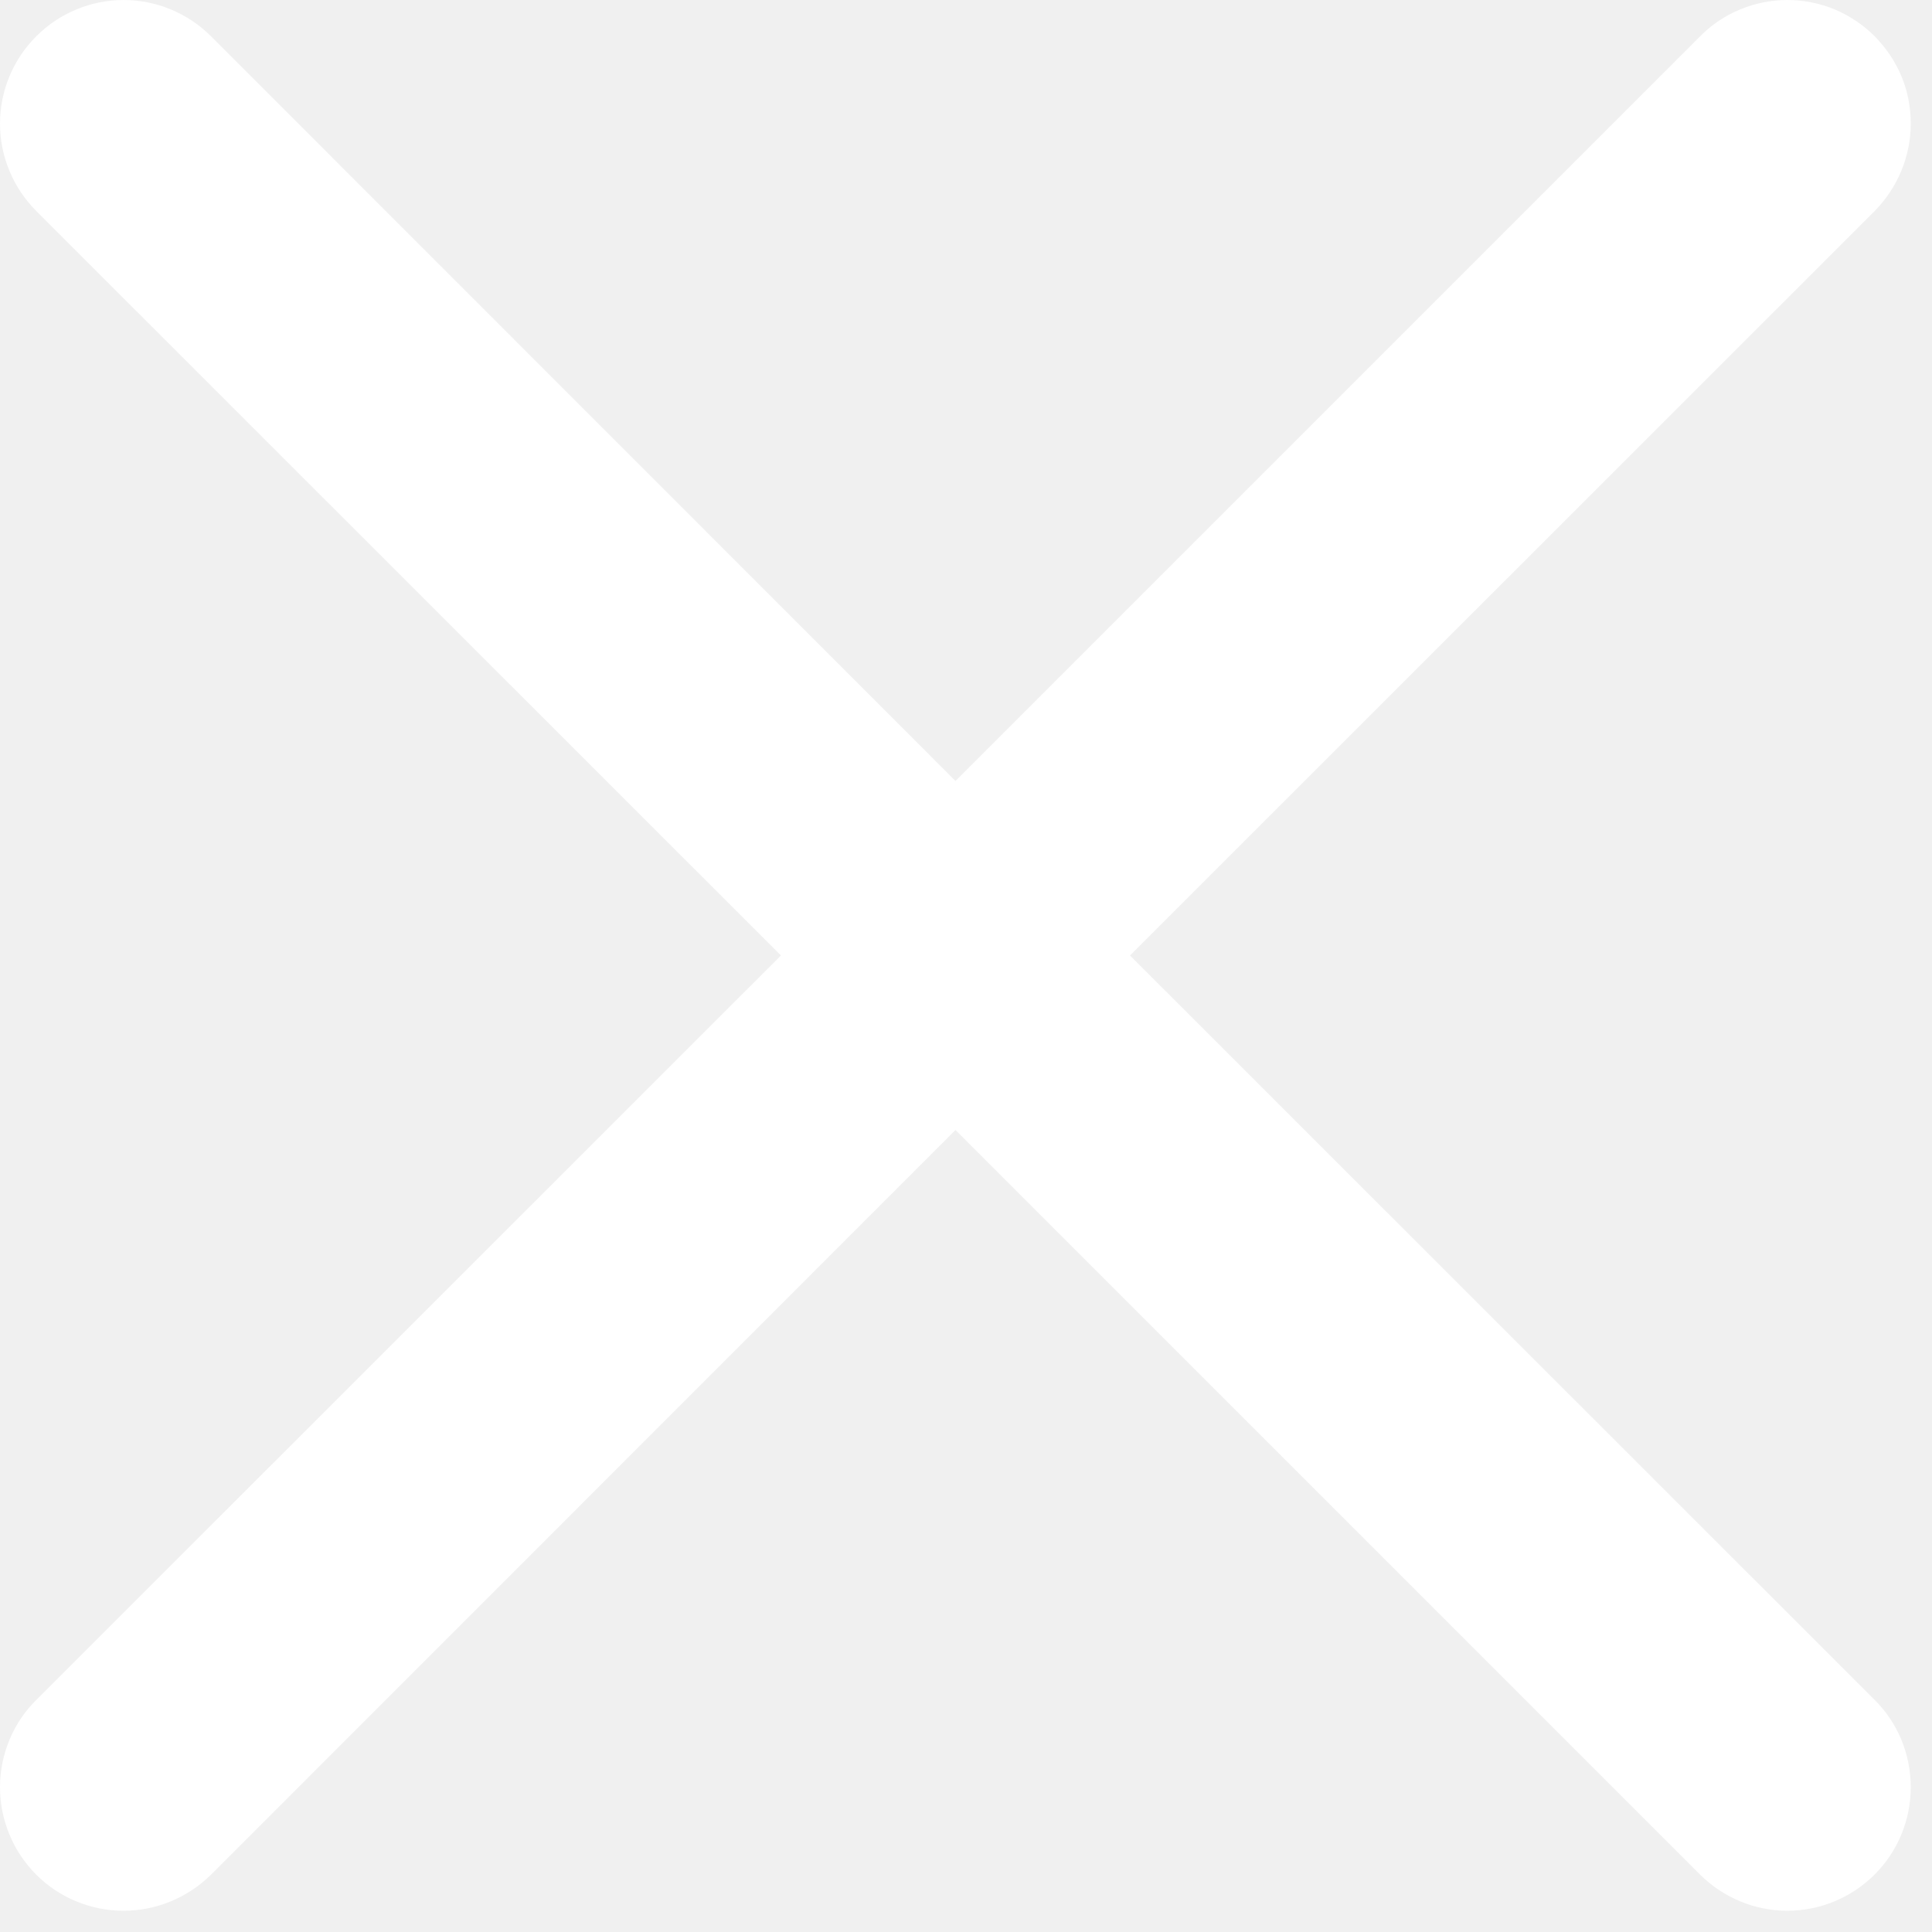
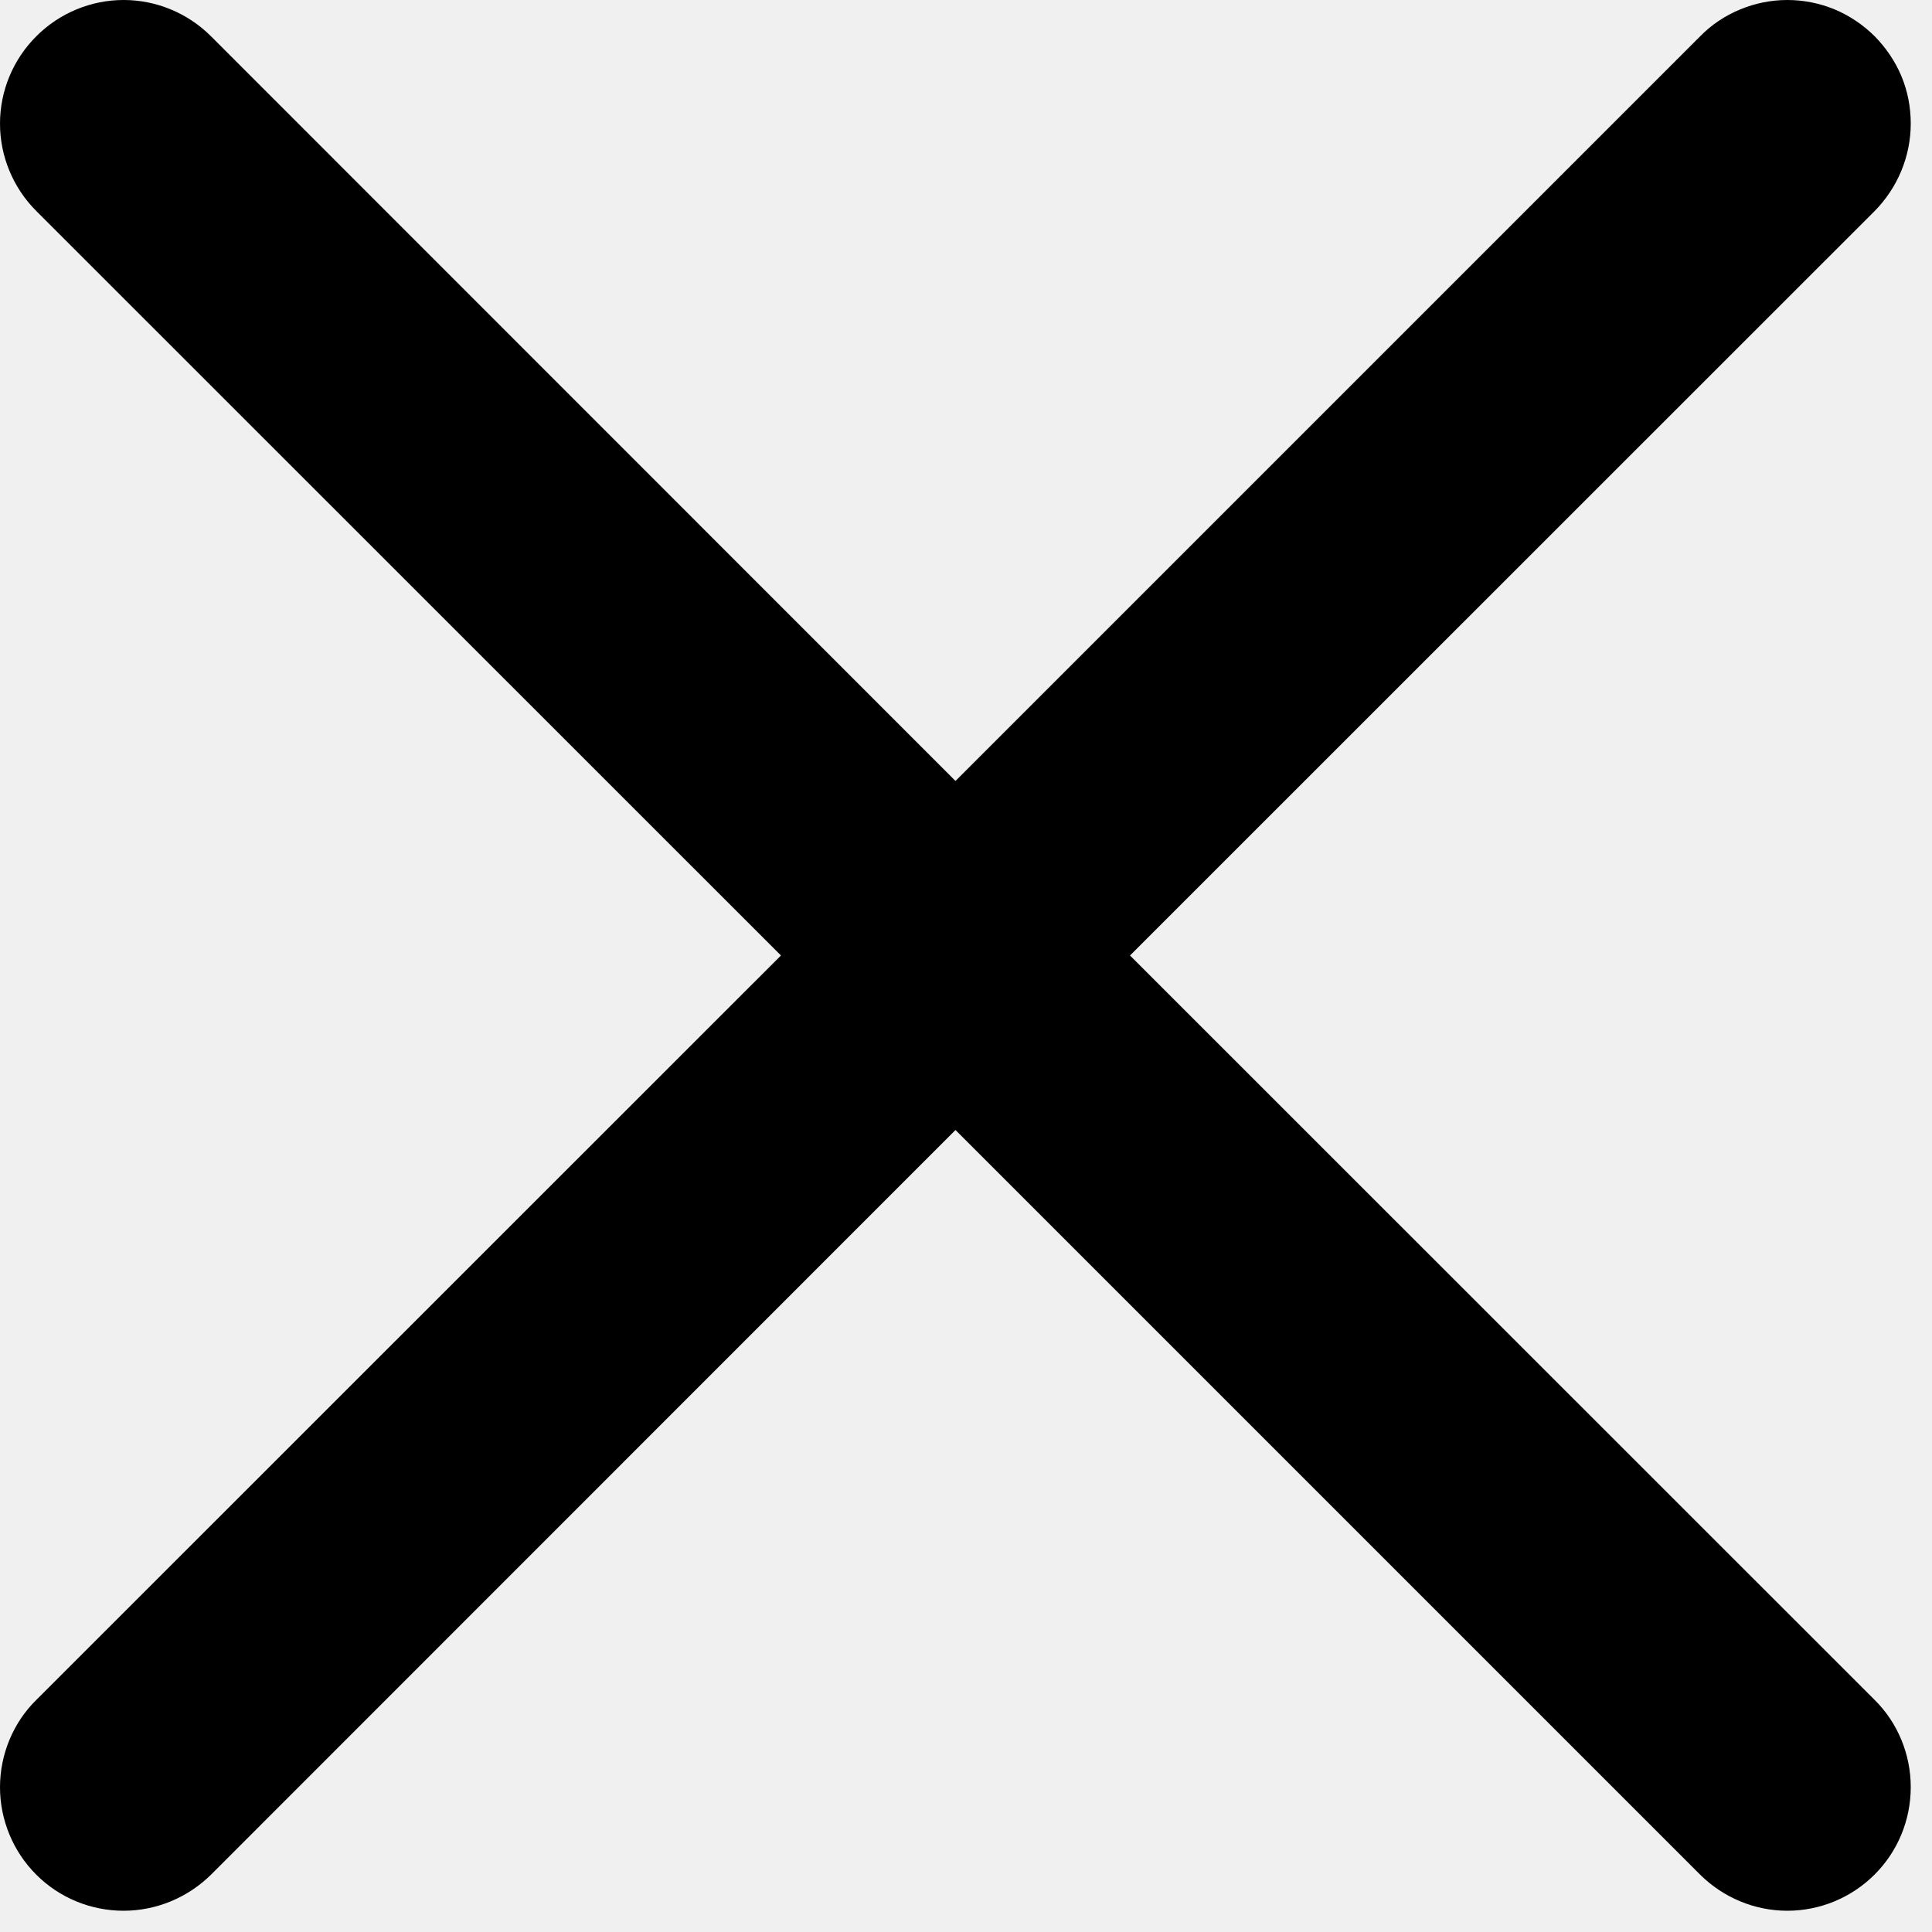
<svg xmlns="http://www.w3.org/2000/svg" width="9" height="9" viewBox="0 0 9 9" fill="none">
-   <path fill-rule="evenodd" clip-rule="evenodd" d="M8.733 0.983C8.786 0.929 8.828 0.866 8.857 0.796C8.886 0.726 8.901 0.651 8.901 0.576C8.901 0.5 8.887 0.426 8.858 0.356C8.829 0.286 8.786 0.223 8.733 0.169C8.68 0.116 8.616 0.073 8.547 0.044C8.477 0.015 8.402 0 8.326 0C8.251 0 8.176 0.015 8.106 0.044C8.036 0.073 7.973 0.115 7.92 0.169L4.451 3.638L0.983 0.169C0.875 0.061 0.728 -1.13737e-09 0.576 0C0.423 1.13737e-09 0.277 0.061 0.169 0.169C0.061 0.277 1.13737e-09 0.423 0 0.576C-1.13737e-09 0.728 0.061 0.875 0.169 0.983L3.638 4.451L0.169 7.919C0.115 7.972 0.073 8.035 0.044 8.105C0.015 8.175 0 8.25 0 8.326C0 8.401 0.015 8.476 0.044 8.546C0.073 8.616 0.115 8.679 0.169 8.733C0.277 8.841 0.423 8.901 0.576 8.901C0.651 8.901 0.726 8.886 0.796 8.857C0.866 8.828 0.929 8.786 0.983 8.733L4.451 5.264L7.92 8.733C8.028 8.84 8.174 8.901 8.326 8.901C8.479 8.901 8.625 8.84 8.733 8.732C8.841 8.624 8.901 8.478 8.901 8.325C8.901 8.173 8.841 8.026 8.733 7.919L5.264 4.451L8.733 0.983Z" fill="white" />
+   <path fill-rule="evenodd" clip-rule="evenodd" d="M8.733 0.983C8.786 0.929 8.828 0.866 8.857 0.796C8.886 0.726 8.901 0.651 8.901 0.576C8.901 0.5 8.887 0.426 8.858 0.356C8.829 0.286 8.786 0.223 8.733 0.169C8.68 0.116 8.616 0.073 8.547 0.044C8.477 0.015 8.402 0 8.326 0C8.251 0 8.176 0.015 8.106 0.044C8.036 0.073 7.973 0.115 7.92 0.169L4.451 3.638L0.983 0.169C0.875 0.061 0.728 -1.13737e-09 0.576 0C0.423 1.13737e-09 0.277 0.061 0.169 0.169C0.061 0.277 1.13737e-09 0.423 0 0.576C-1.13737e-09 0.728 0.061 0.875 0.169 0.983L3.638 4.451L0.169 7.919C0.115 7.972 0.073 8.035 0.044 8.105C0.015 8.175 0 8.25 0 8.326C0 8.401 0.015 8.476 0.044 8.546C0.073 8.616 0.115 8.679 0.169 8.733C0.277 8.841 0.423 8.901 0.576 8.901C0.651 8.901 0.726 8.886 0.796 8.857C0.866 8.828 0.929 8.786 0.983 8.733L4.451 5.264L7.92 8.733C8.028 8.84 8.174 8.901 8.326 8.901C8.479 8.901 8.625 8.84 8.733 8.732C8.841 8.624 8.901 8.478 8.901 8.325C8.901 8.173 8.841 8.026 8.733 7.919L5.264 4.451L8.733 0.983Z" fill="currentColor" />
</svg>
